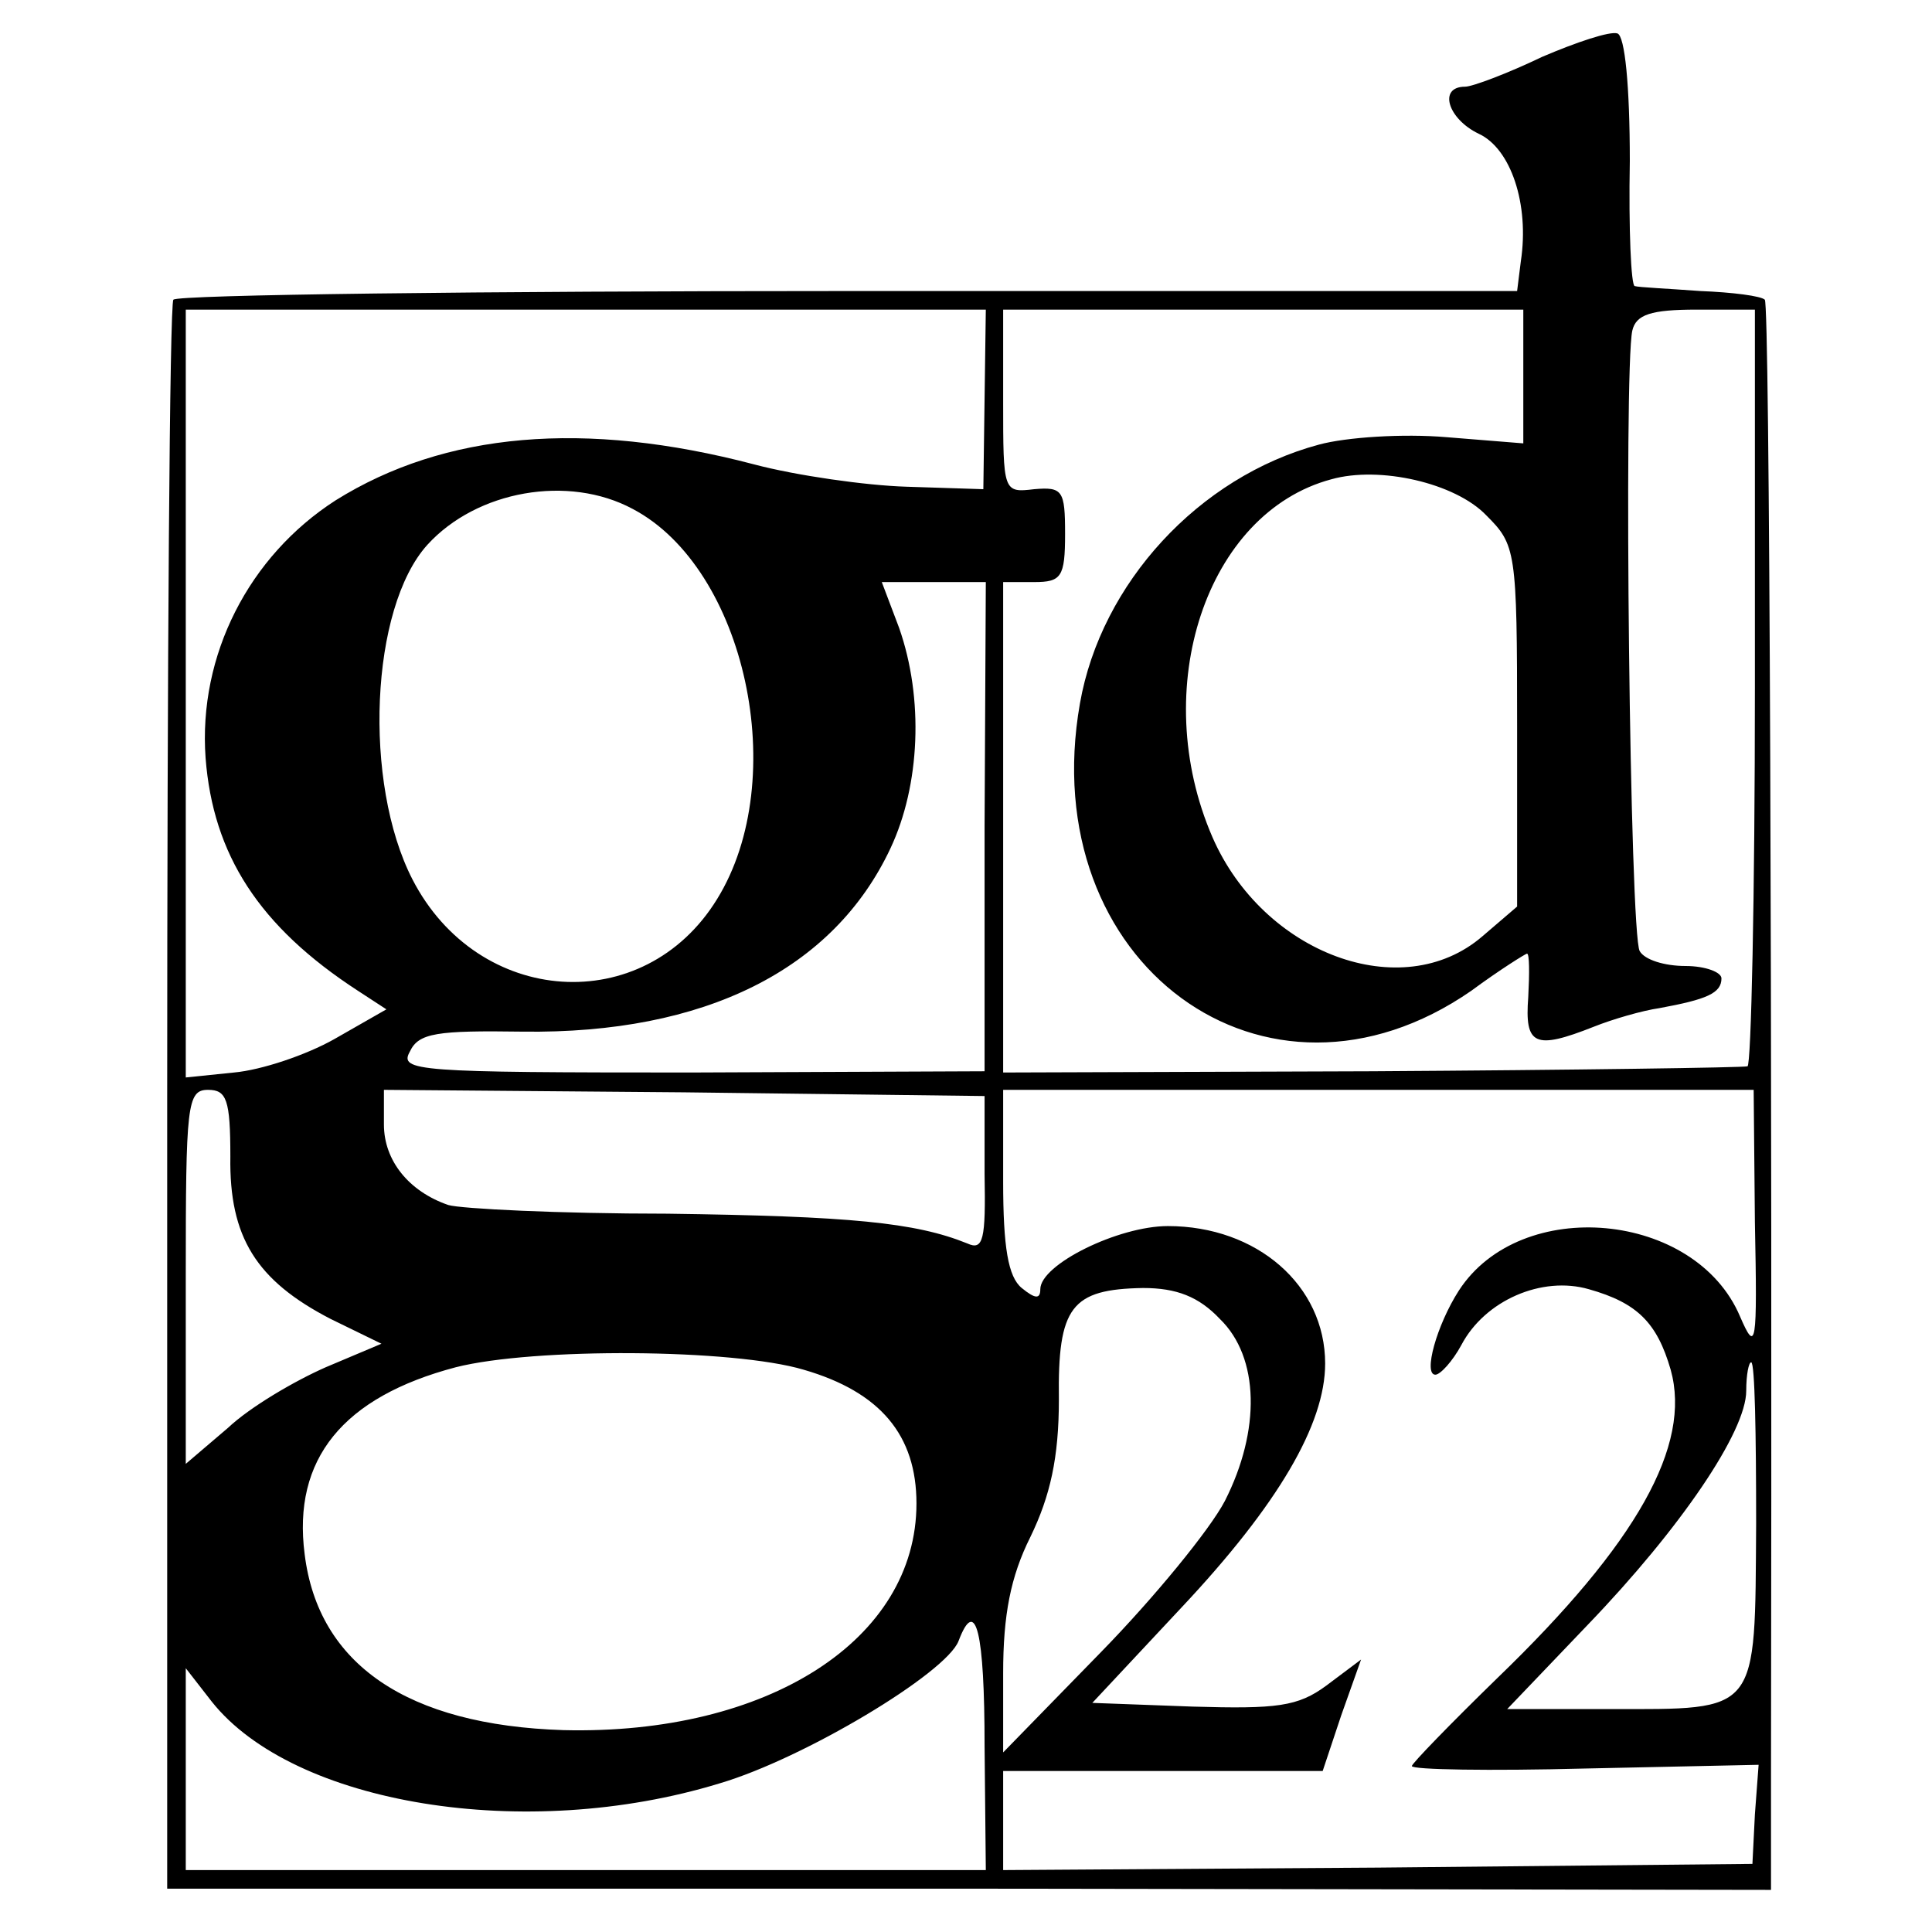
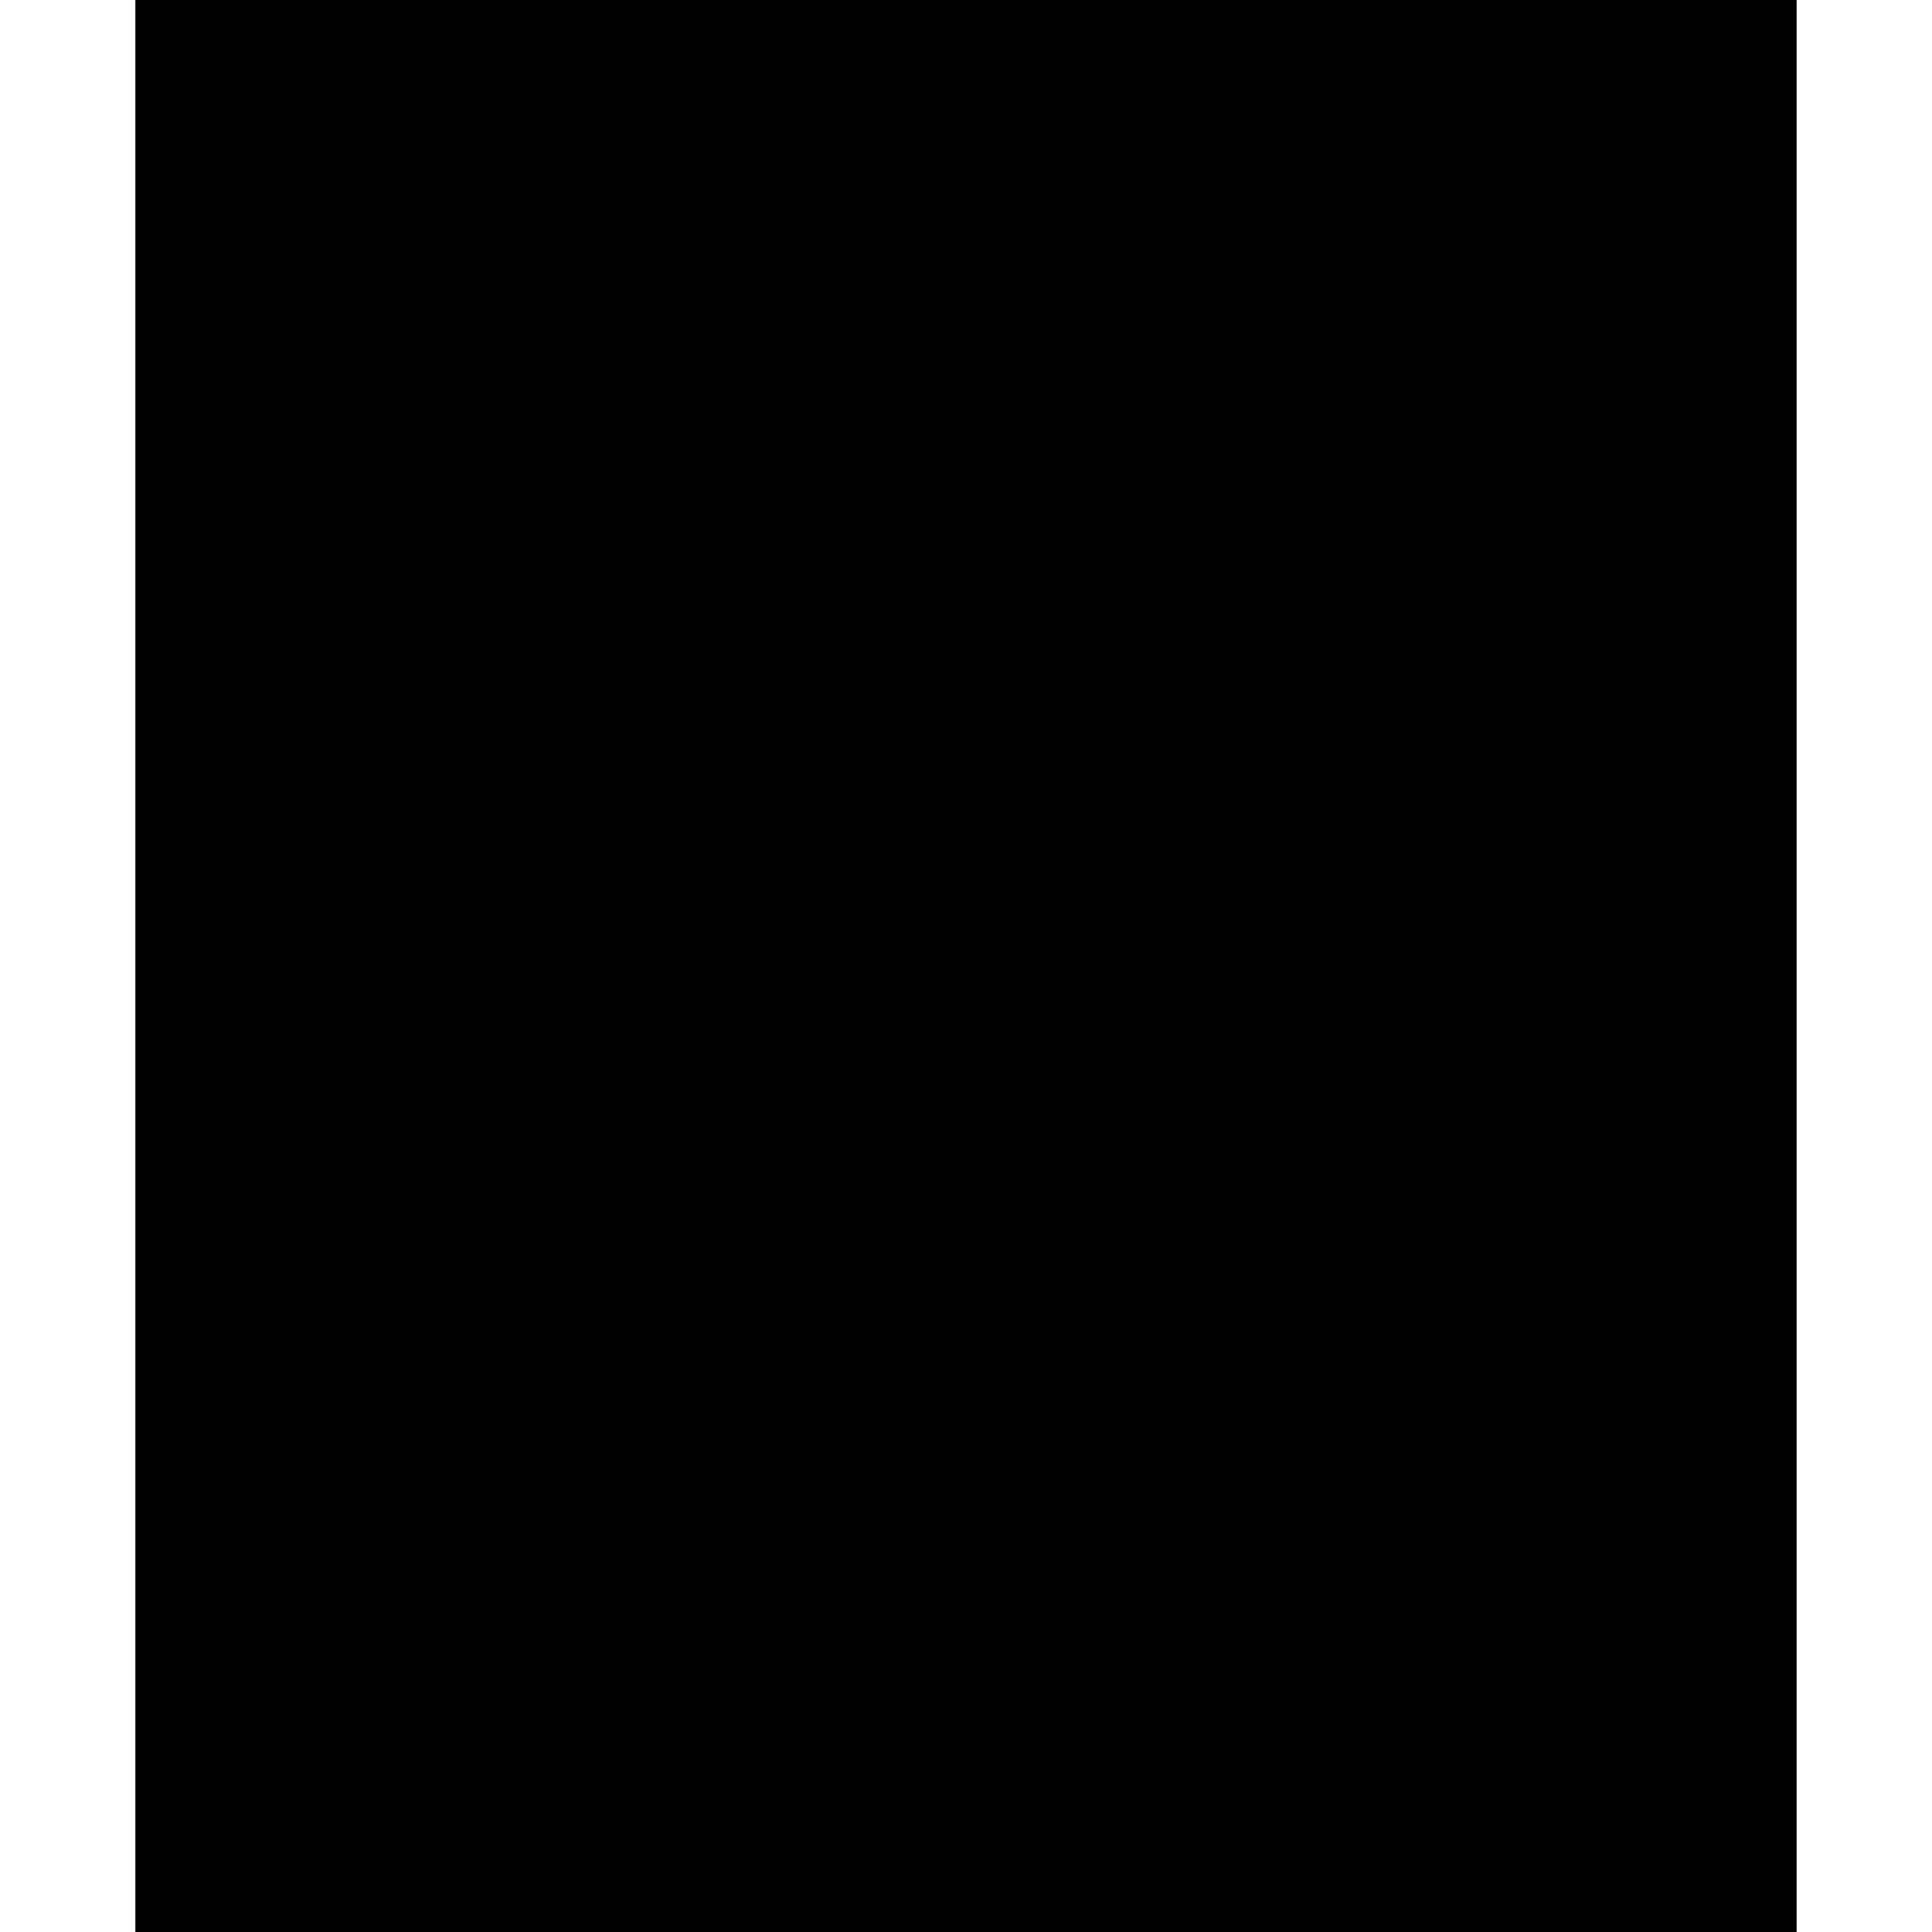
- <svg xmlns="http://www.w3.org/2000/svg" version="1.0" width="156pt" height="156pt" viewBox="0 0 156 156" preserveAspectRatio="xMidYMid meet">
-   <g transform="translate(0,156) scale(0.1,-0.1)" fill="#000000" stroke="none">
-     <path d="M1245 1514 c-27 -13 -56 -24 -62 -24 -22 0 -14 -26 11 -38 26 -12 41 -57 34 -103 l-3 -24 -540 0 c-297 0 -542 -3 -545 -7 -3 -3 -5 -293 -5 -645 l0 -638 648 0 647 -1 0 91 c1 608 -1 1190 -5 1193 -3 3 -26 6 -52 7 -27 2 -50 3 -53 4 -3 0 -5 46 -4 101 0 61 -4 101 -10 103 -6 2 -33 -7 -61 -19z m-450 -276 l-1 -73 -62 2 c-33 1 -89 9 -123 18 -137 36 -250 26 -338 -29 -70 -45 -111 -125 -105 -208 6 -78 43 -136 123 -188 l23 -15 -42 -24 c-23 -13 -59 -25 -81 -27 l-39 -4 0 310 0 310 323 0 323 0 -1 -72z m435 18 l0 -54 -62 5 c-35 3 -81 0 -103 -6 -97 -26 -176 -112 -193 -209 -37 -210 150 -347 316 -232 23 17 44 30 45 30 2 0 2 -16 1 -35 -3 -39 5 -43 53 -24 15 6 39 13 53 15 38 7 50 12 50 24 0 5 -13 10 -29 10 -17 0 -33 5 -37 12 -8 13 -13 469 -6 501 3 13 15 17 52 17 l47 0 0 -305 c0 -168 -3 -306 -6 -306 -3 -1 -140 -3 -303 -4 l-298 -1 0 198 0 198 25 0 c22 0 25 4 25 39 0 35 -2 38 -25 36 -25 -3 -25 -2 -25 71 l0 74 210 0 210 0 0 -54z m-30 -112 c24 -24 25 -28 25 -170 l0 -146 -28 -24 c-65 -56 -177 -14 -218 80 -52 120 -5 262 96 289 39 11 100 -3 125 -29z m-689 5 c91 -48 128 -218 68 -315 -59 -96 -193 -87 -246 16 -40 78 -34 219 12 270 40 44 114 57 166 29z m284 -256 l0 -198 -237 -1 c-222 0 -236 1 -227 17 7 15 22 17 91 16 147 -2 251 50 297 148 24 51 27 121 7 178 l-14 37 42 0 42 0 -1 -197z m-609 -267 c-1 -65 21 -100 81 -131 l41 -20 -45 -19 c-25 -11 -61 -32 -79 -49 l-34 -29 0 151 c0 139 1 151 18 151 15 0 18 -8 18 -54z m609 -14 c1 -53 -1 -62 -14 -56 -42 17 -95 22 -242 24 -88 0 -167 4 -177 7 -32 11 -52 36 -52 65 l0 28 242 -2 243 -3 0 -63z m622 -39 c2 -100 1 -106 -12 -76 -36 85 -177 98 -227 21 -18 -28 -29 -68 -19 -68 4 0 14 11 21 24 19 36 65 56 103 45 39 -11 55 -27 66 -65 17 -61 -27 -140 -140 -249 -38 -37 -69 -69 -69 -71 0 -3 63 -4 140 -2 l140 3 -3 -40 -2 -40 -302 -3 -303 -2 0 40 0 40 129 0 129 0 15 45 16 45 -28 -21 c-23 -17 -40 -19 -108 -17 l-81 3 72 77 c78 83 116 148 116 197 0 63 -55 111 -127 111 -40 0 -103 -31 -103 -51 0 -8 -4 -8 -15 1 -11 9 -15 33 -15 86 l0 74 303 0 303 0 1 -107z m-432 -78 c32 -31 33 -90 4 -147 -12 -23 -57 -78 -100 -122 l-79 -81 0 64 c0 47 6 78 22 110 16 33 23 64 23 111 -1 75 10 89 68 90 27 0 45 -7 62 -25z m-336 -41 c62 -18 91 -53 91 -108 0 -110 -120 -187 -285 -183 -126 4 -198 53 -209 142 -10 77 31 127 122 151 63 16 224 15 281 -2z m769 -124 c-1 -155 3 -150 -119 -150 l-82 0 65 68 c75 78 128 156 128 189 0 13 2 23 4 23 3 0 4 -59 4 -130z m-623 -180 l1 -100 -323 0 -323 0 0 81 0 82 21 -27 c66 -83 253 -114 410 -66 68 20 183 89 193 115 14 37 21 7 21 -85z" />
+ <svg xmlns="http://www.w3.org/2000/svg" version="1.0" width="157pt" height="157pt" viewBox="0 0 157 157" preserveAspectRatio="xMidYMid meet">
+   <g transform="translate(0,157) scale(0.1,-0.1)" fill="#000000" stroke="none">
+     <path d="M110 785 l0 -785 675 0 675 0 0 785 0 785 -675 0 -675 0 0 -785z" />
  </g>
</svg>
